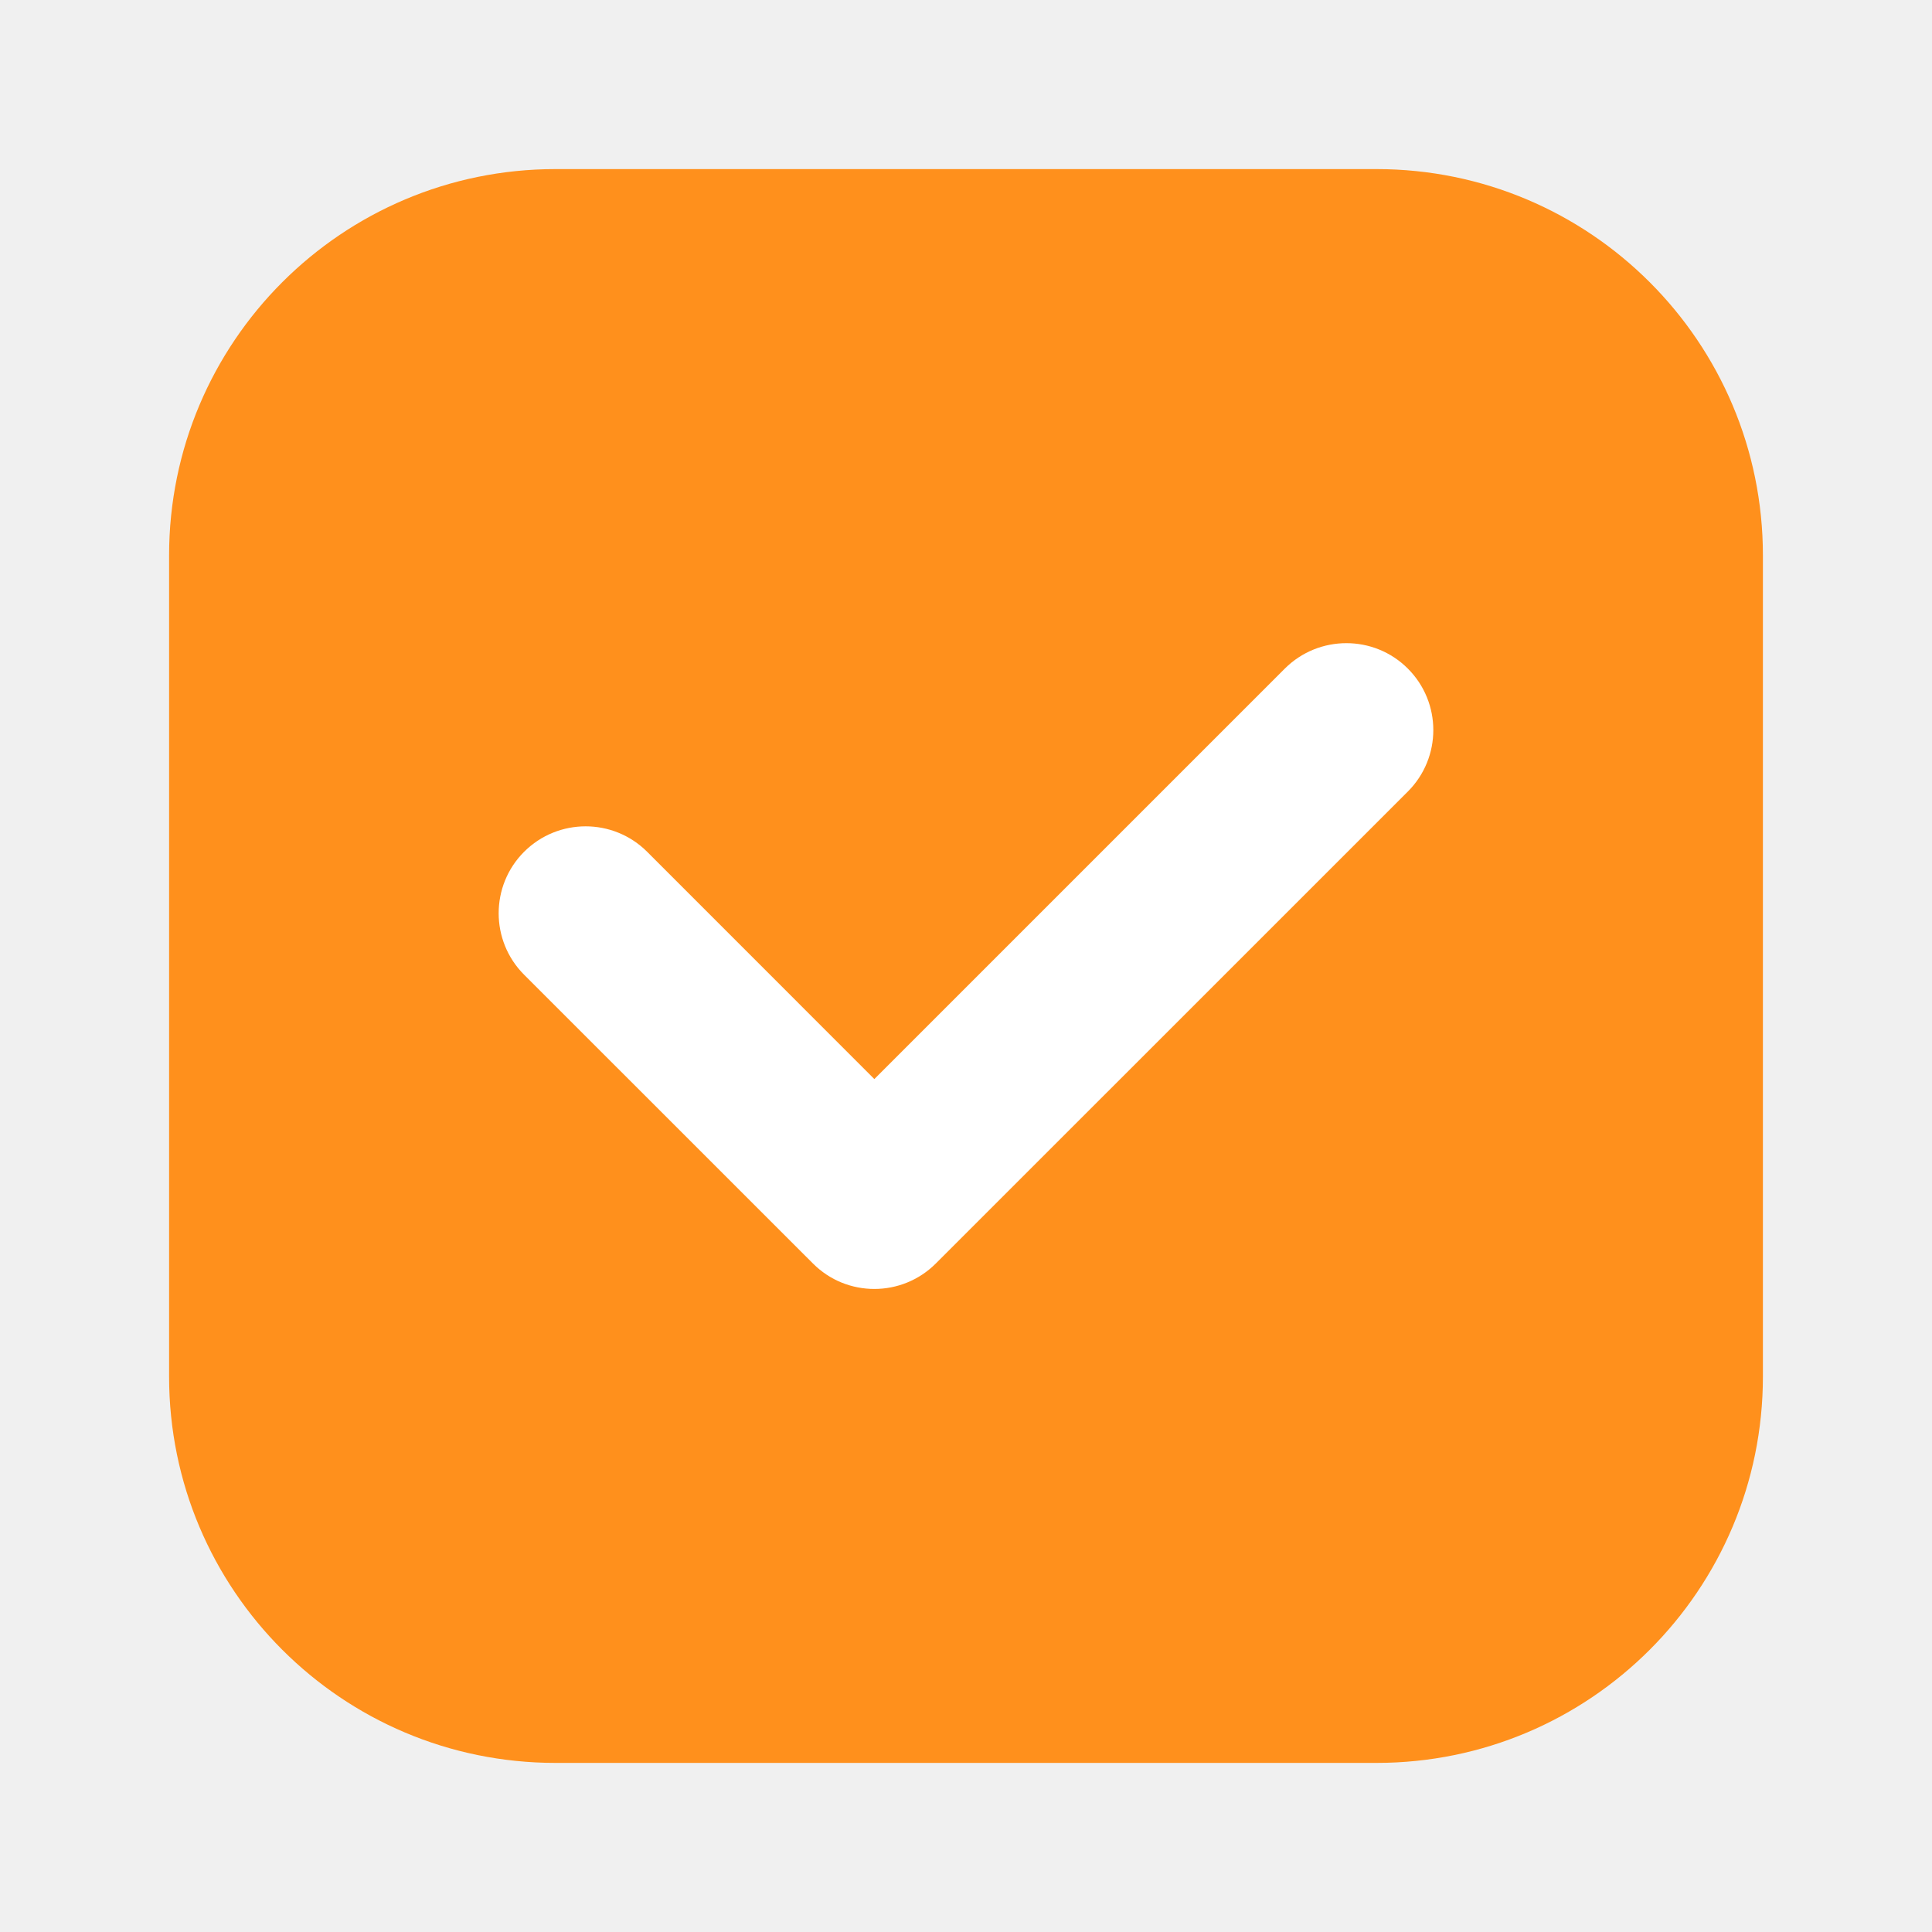
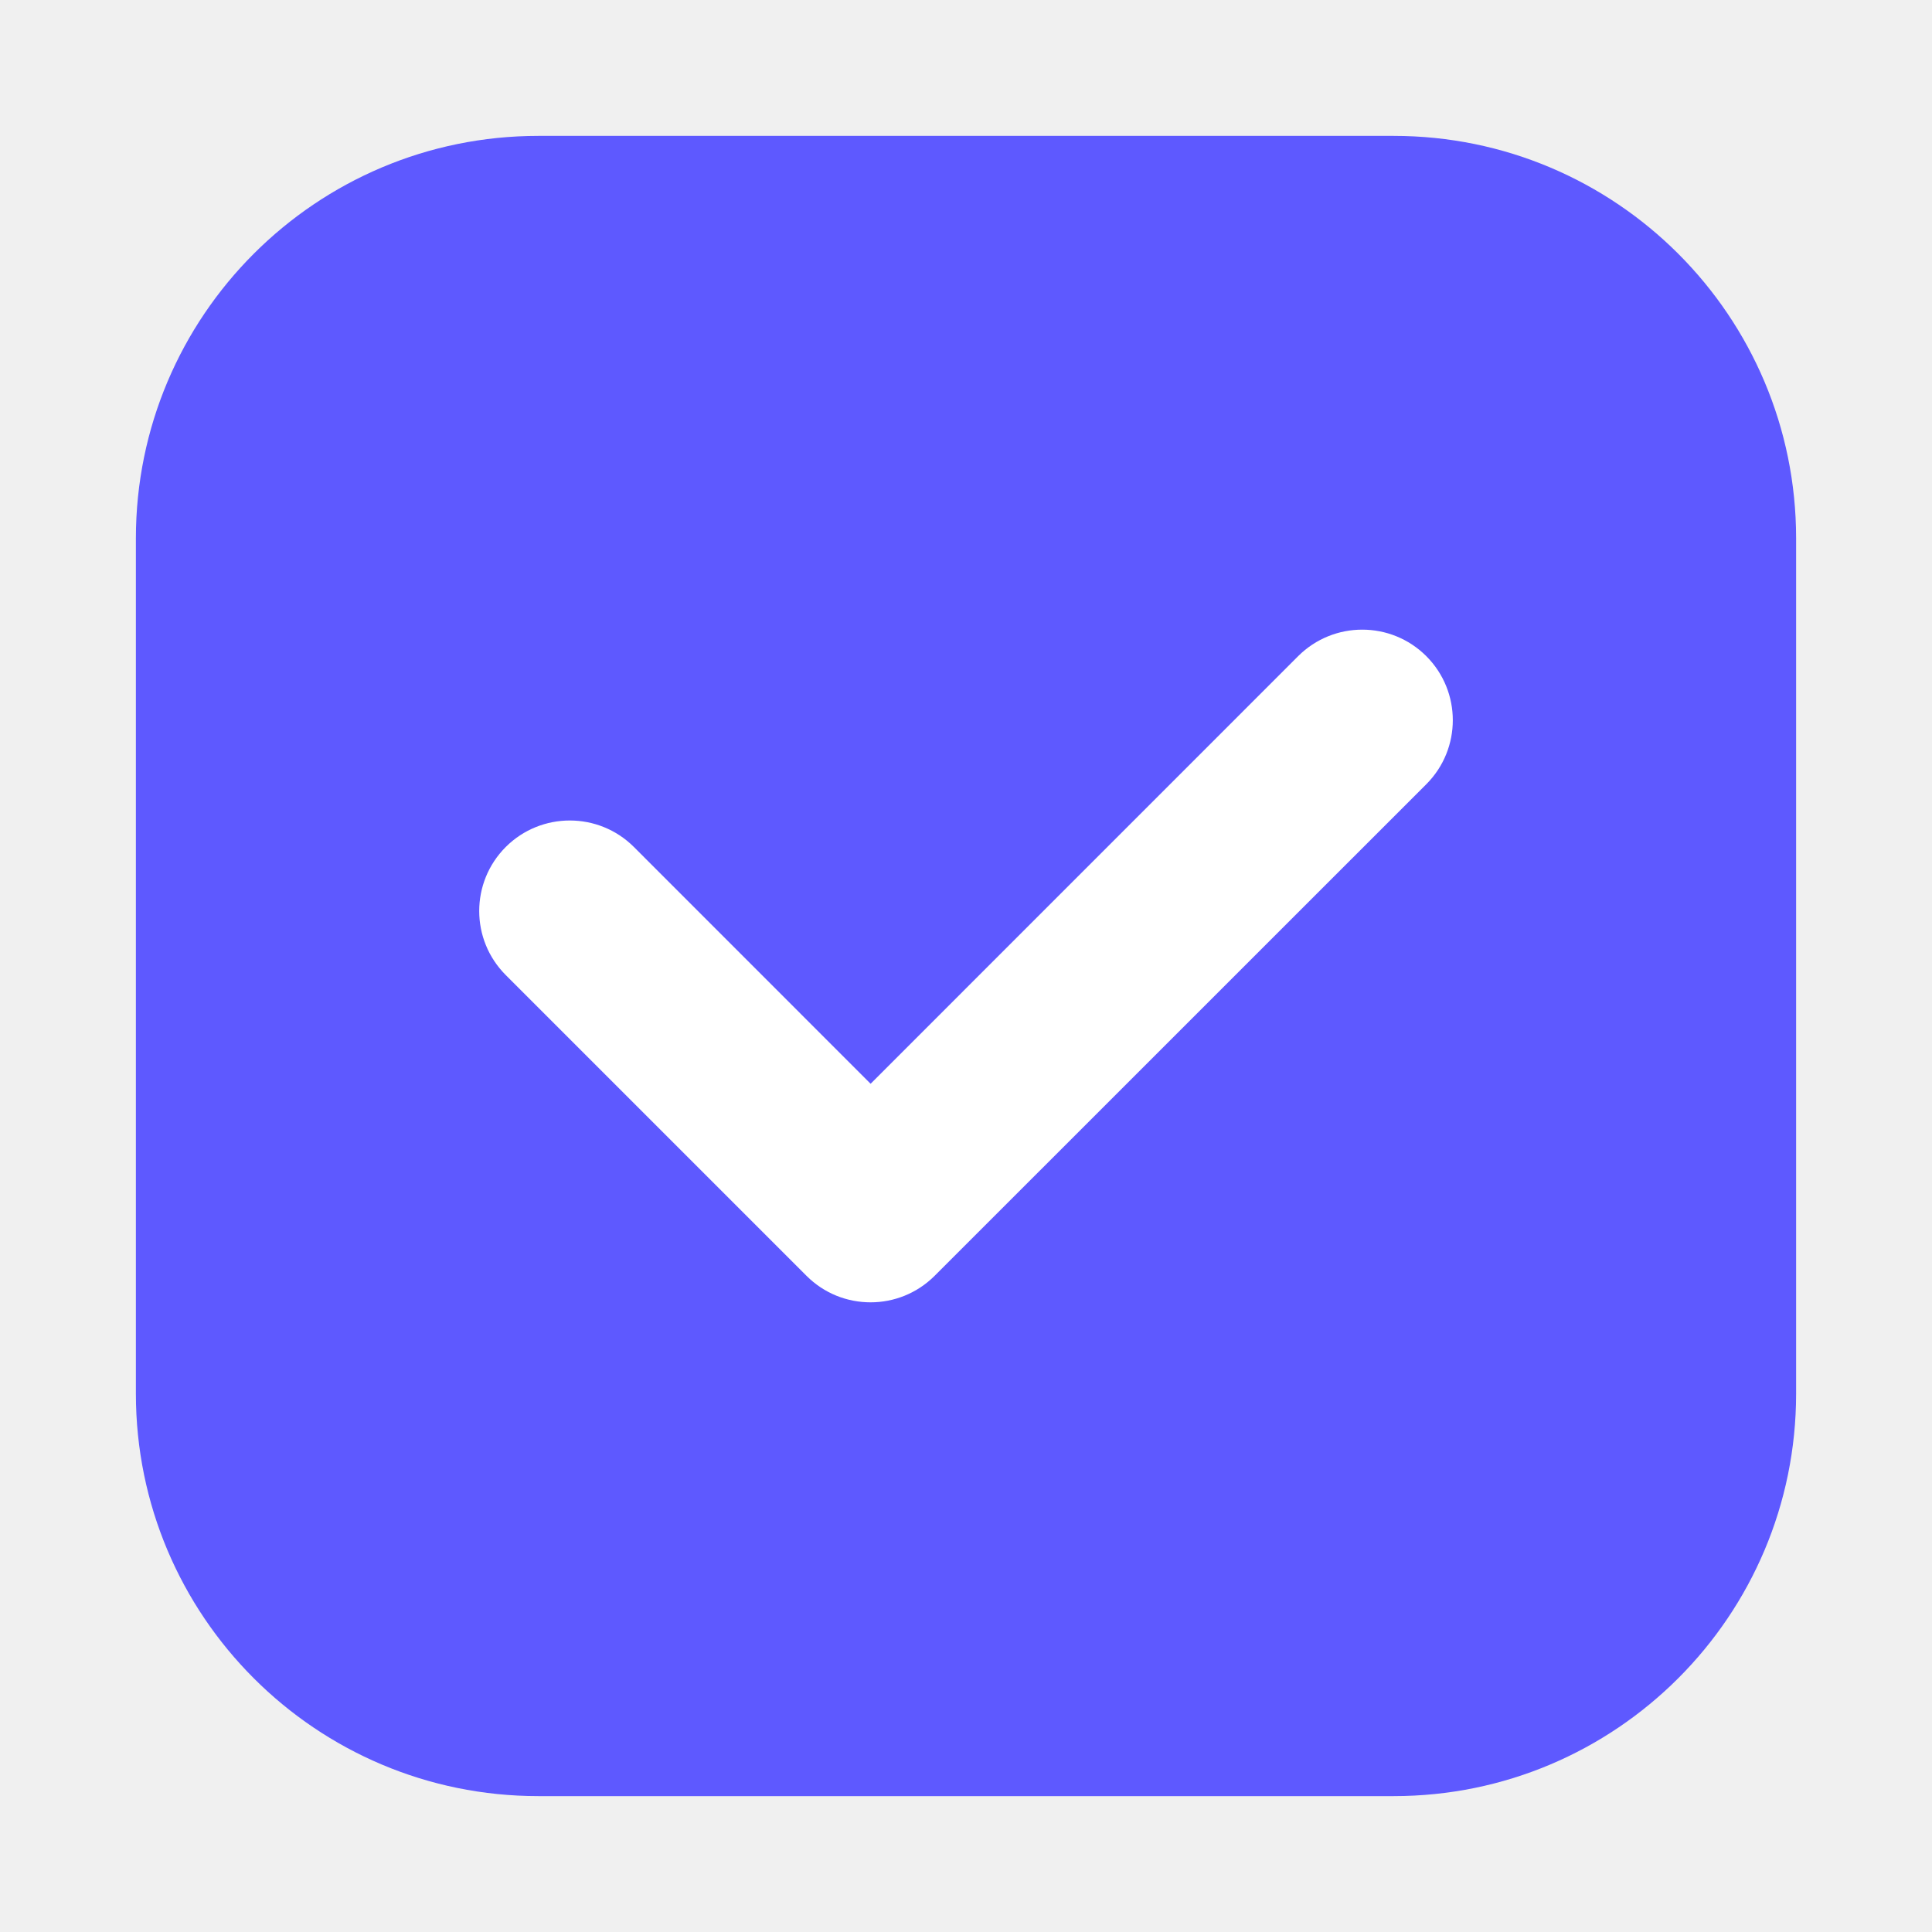
- <svg xmlns="http://www.w3.org/2000/svg" width="25" height="25" viewBox="0 0 25 25" fill="none">
-   <g clip-path="url(#clip0_4358_596)">
-     <path d="M17.812 2.188H7.188C4.426 2.188 2.188 4.426 2.188 7.188V17.812C2.188 20.574 4.426 22.812 7.188 22.812H17.812C20.574 22.812 22.812 20.574 22.812 17.812V7.188C22.812 4.426 20.574 2.188 17.812 2.188Z" fill="#FF901C" />
-     <path d="M11.314 16.679C11.026 16.679 10.739 16.57 10.519 16.349L6.782 12.613C6.343 12.174 6.343 11.461 6.782 11.022C7.222 10.583 7.934 10.583 8.374 11.022L11.314 13.963L16.626 8.651C17.066 8.213 17.779 8.213 18.217 8.651C18.657 9.091 18.657 9.803 18.217 10.243L12.11 16.349C11.89 16.569 11.602 16.679 11.314 16.679Z" fill="white" />
-   </g>
-   <defs>
-     <clipPath id="clip0_4358_596">
-       <rect width="25" height="25" fill="white" />
-     </clipPath>
-   </defs>
+ <svg xmlns="http://www.w3.org/2000/svg" width="24" height="24" viewBox="0 0 24 24" fill="none">
+   <path d="M17.312 1.688H6.688C3.926 1.688 1.688 3.926 1.688 6.688V17.312C1.688 20.074 3.926 22.312 6.688 22.312H17.312C20.074 22.312 22.312 20.074 22.312 17.312V6.688C22.312 3.926 20.074 1.688 17.312 1.688Z" fill="#5E59FF" />
+   <path d="M10.815 16.178C10.526 16.178 10.239 16.069 10.019 15.849L6.283 12.113C5.843 11.673 5.843 10.961 6.283 10.521C6.722 10.083 7.435 10.083 7.874 10.521L10.815 13.463L16.126 8.151C16.566 7.712 17.279 7.712 17.718 8.151C18.157 8.59 18.157 9.303 17.718 9.742L11.61 15.849C11.39 16.068 11.103 16.178 10.815 16.178Z" fill="white" />
</svg>
